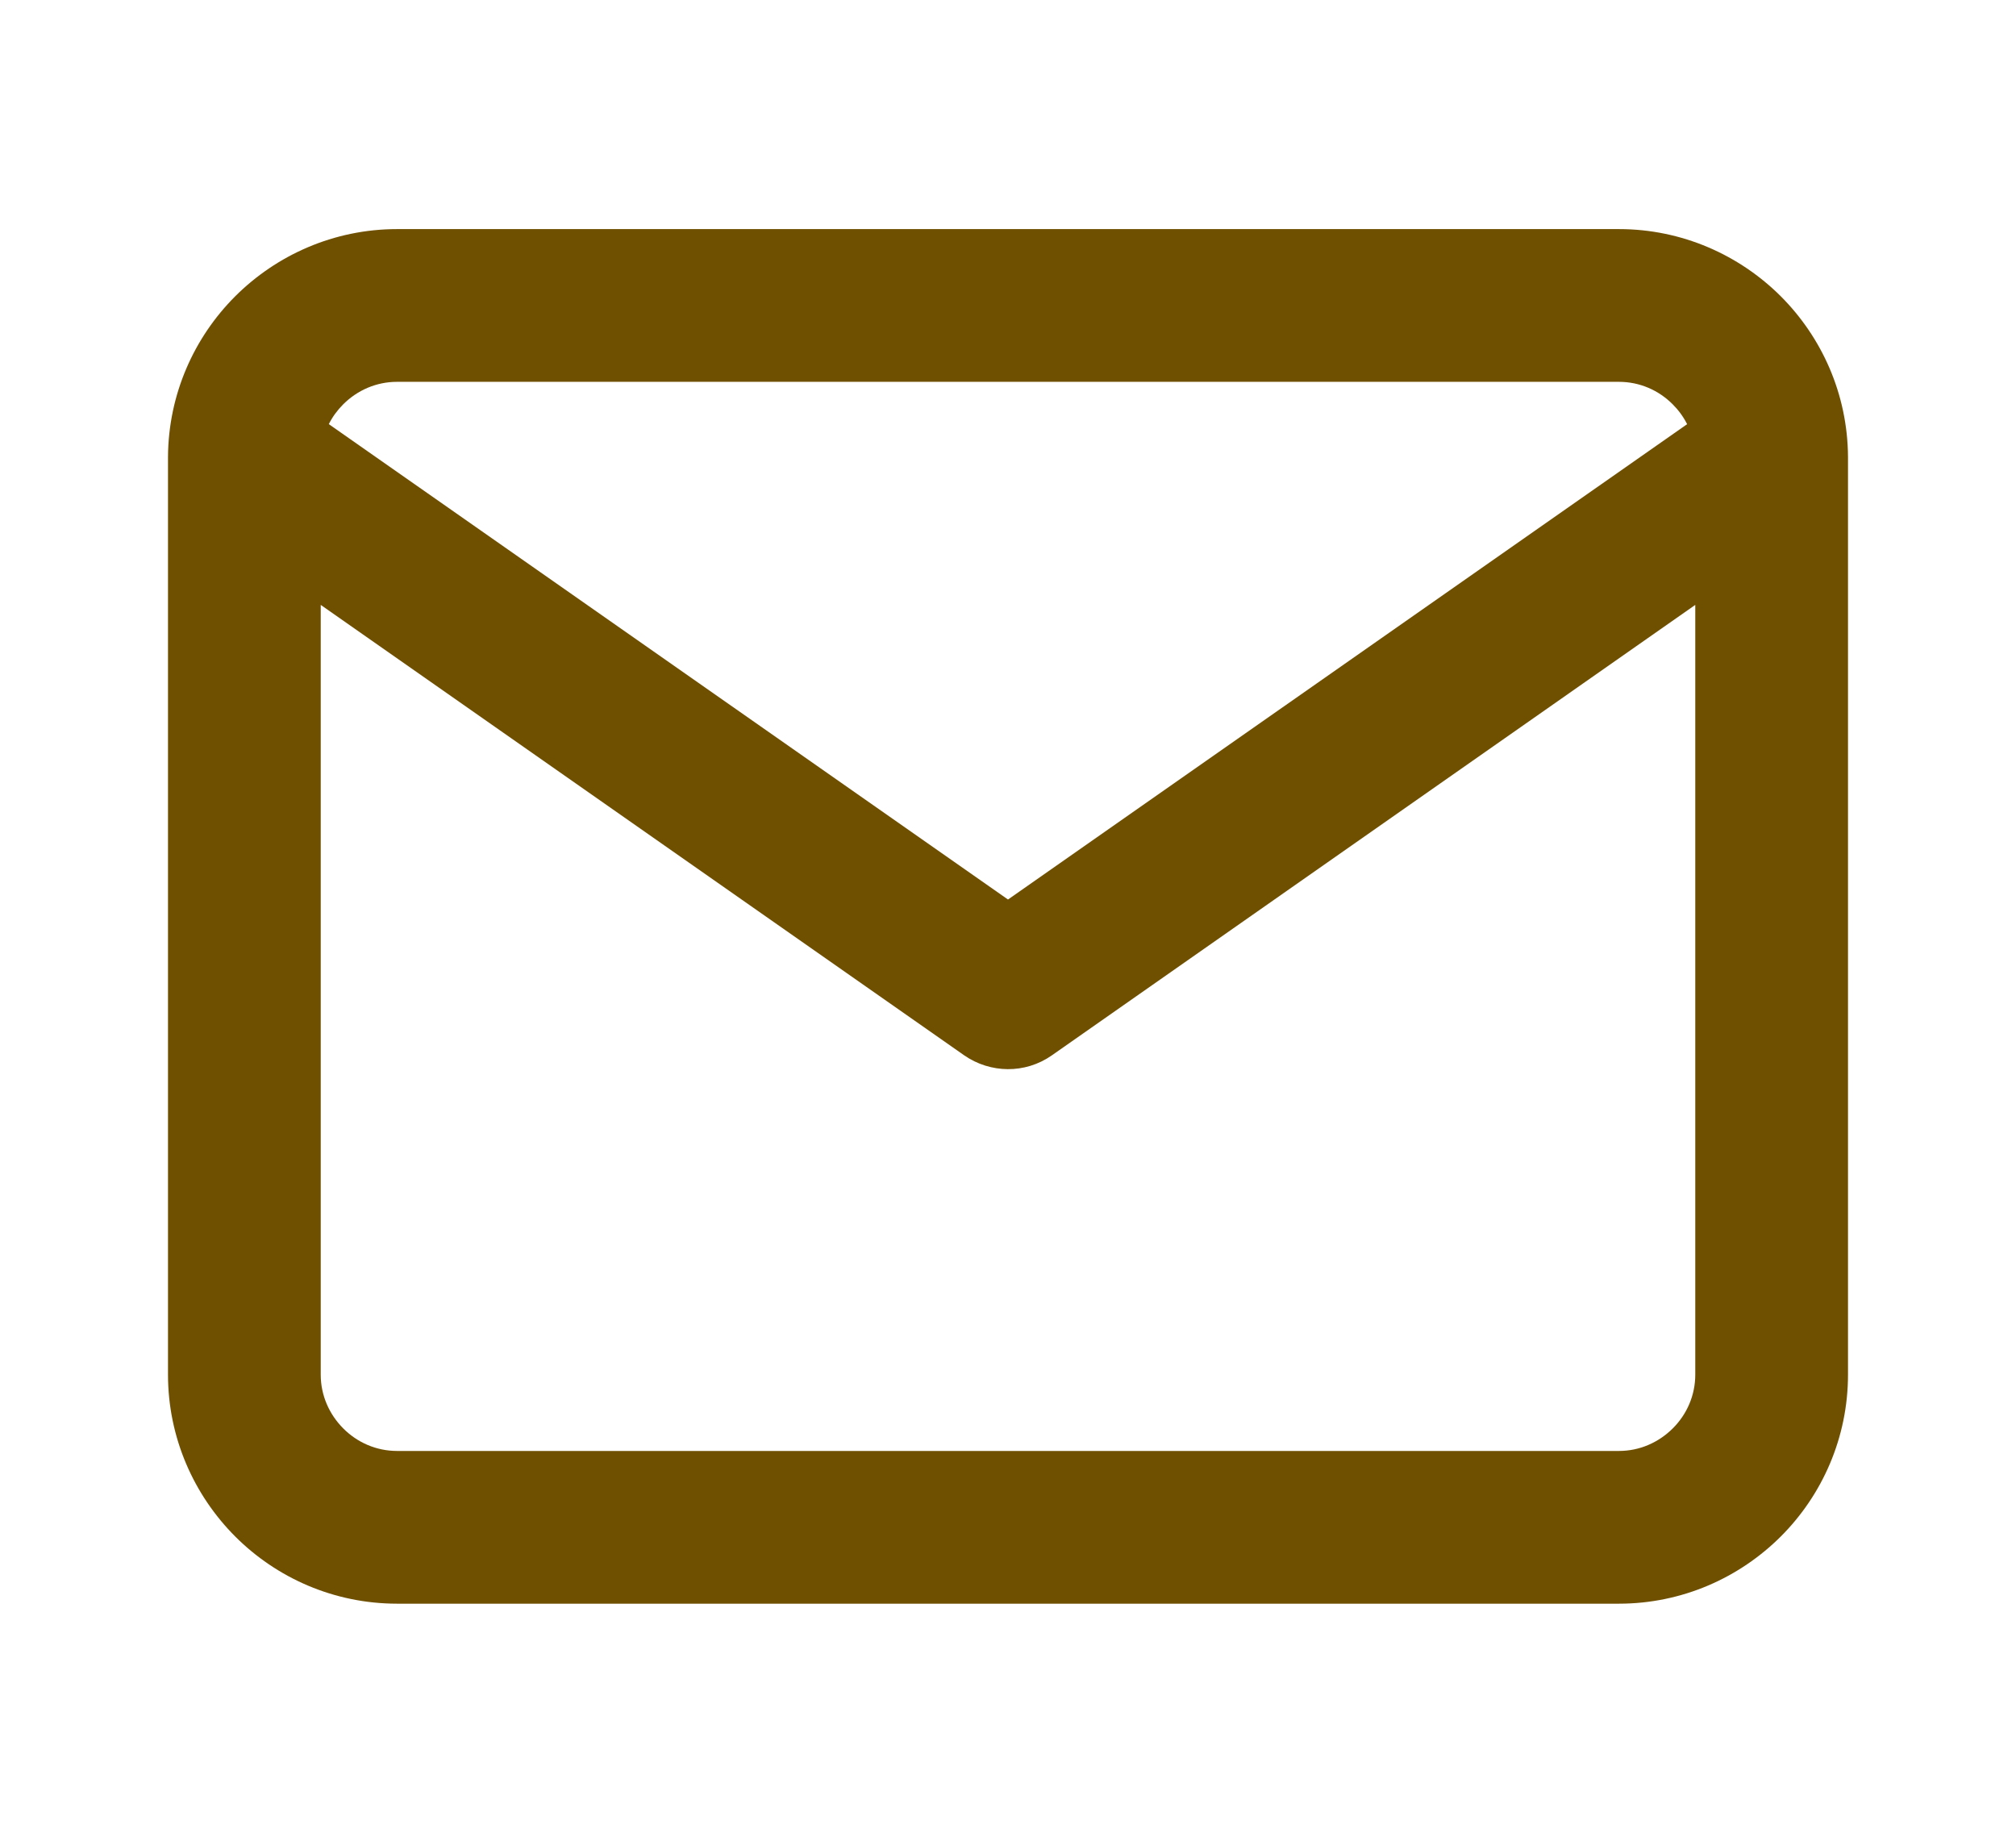
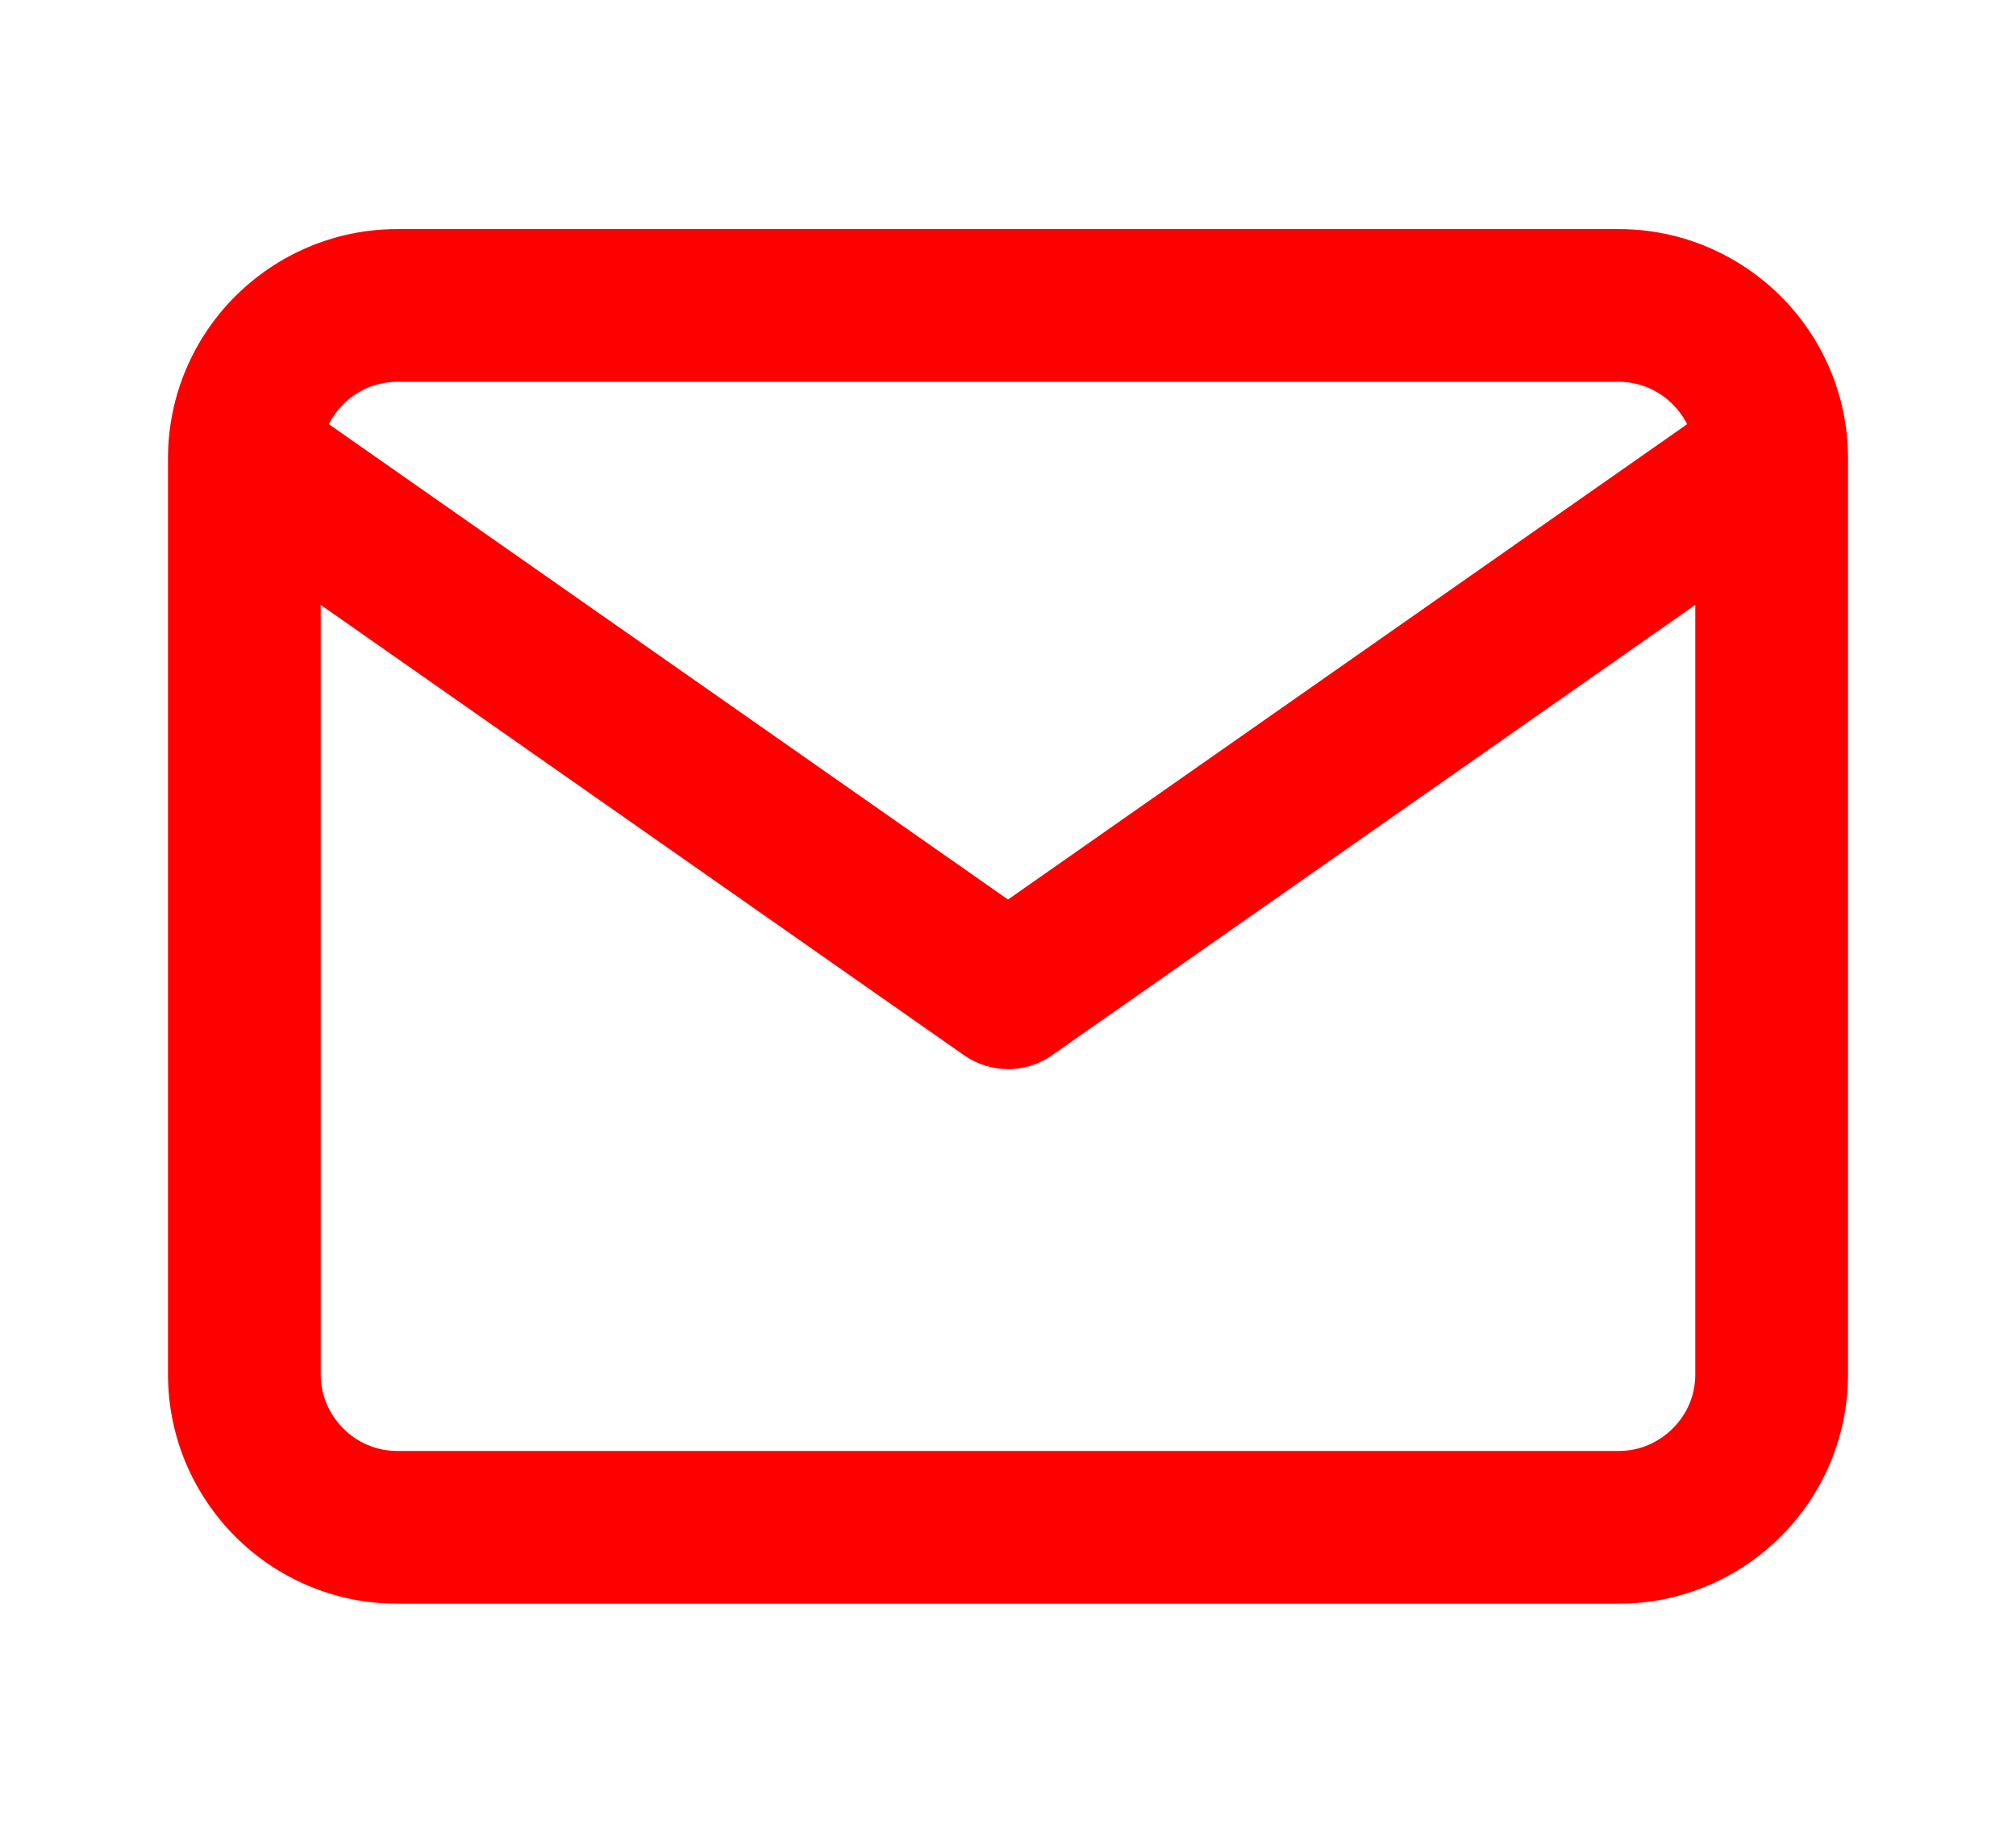
<svg xmlns="http://www.w3.org/2000/svg" version="1.1" width="22" height="20" viewBox="0 0 24 24">
-   <path fill="#6f5000" d="M3 7.921l8.427 5.899c0.34 0.235 0.795 0.246 1.147 0l8.426-5.899v10.079c0 0.272-0.11 0.521-0.295 0.705s-0.433 0.295-0.705 0.295h-16c-0.272 0-0.521-0.11-0.705-0.295s-0.295-0.433-0.295-0.705zM1 5.983c0 0.010 0 0.020 0 0.030v11.987c0 0.828 0.34 1.579 0.88 2.12s1.292 0.88 2.12 0.88h16c0.828 0 1.579-0.34 2.12-0.88s0.88-1.292 0.88-2.12v-11.988c0-0.010 0-0.020 0-0.030-0.005-0.821-0.343-1.565-0.88-2.102-0.541-0.54-1.292-0.88-2.12-0.88h-16c-0.828 0-1.579 0.34-2.12 0.88-0.537 0.537-0.875 1.281-0.88 2.103zM20.894 5.554l-8.894 6.225-8.894-6.225c0.048-0.096 0.112-0.183 0.188-0.259 0.185-0.185 0.434-0.295 0.706-0.295h16c0.272 0 0.521 0.11 0.705 0.295 0.076 0.076 0.14 0.164 0.188 0.259z" />
+   <path fill="red" d="M3 7.921l8.427 5.899c0.34 0.235 0.795 0.246 1.147 0l8.426-5.899v10.079c0 0.272-0.11 0.521-0.295 0.705s-0.433 0.295-0.705 0.295h-16c-0.272 0-0.521-0.11-0.705-0.295s-0.295-0.433-0.295-0.705zM1 5.983c0 0.010 0 0.020 0 0.030v11.987c0 0.828 0.34 1.579 0.88 2.12s1.292 0.88 2.12 0.88h16c0.828 0 1.579-0.34 2.12-0.88s0.88-1.292 0.88-2.12v-11.988c0-0.010 0-0.020 0-0.030-0.005-0.821-0.343-1.565-0.88-2.102-0.541-0.54-1.292-0.88-2.12-0.88h-16c-0.828 0-1.579 0.34-2.12 0.88-0.537 0.537-0.875 1.281-0.88 2.103zM20.894 5.554l-8.894 6.225-8.894-6.225c0.048-0.096 0.112-0.183 0.188-0.259 0.185-0.185 0.434-0.295 0.706-0.295h16c0.272 0 0.521 0.11 0.705 0.295 0.076 0.076 0.14 0.164 0.188 0.259z" />
</svg>
